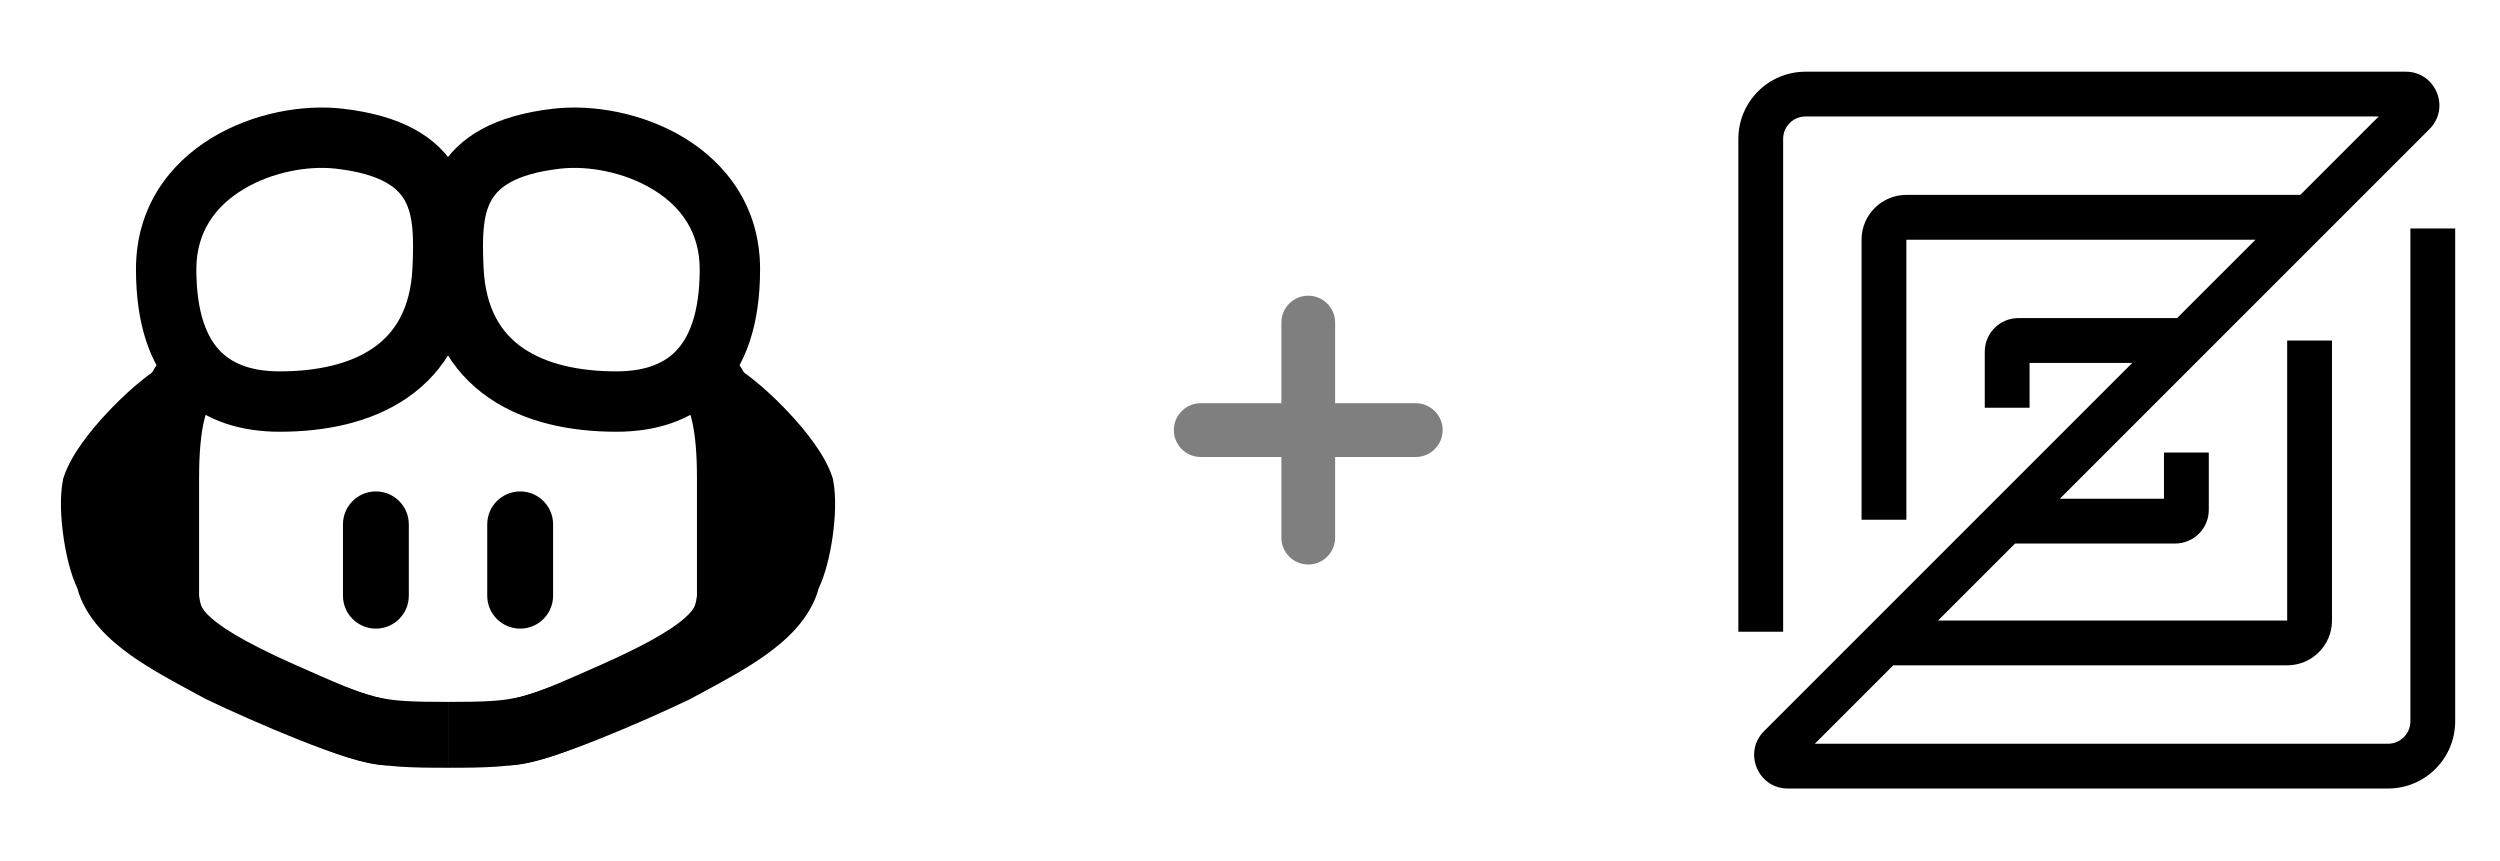
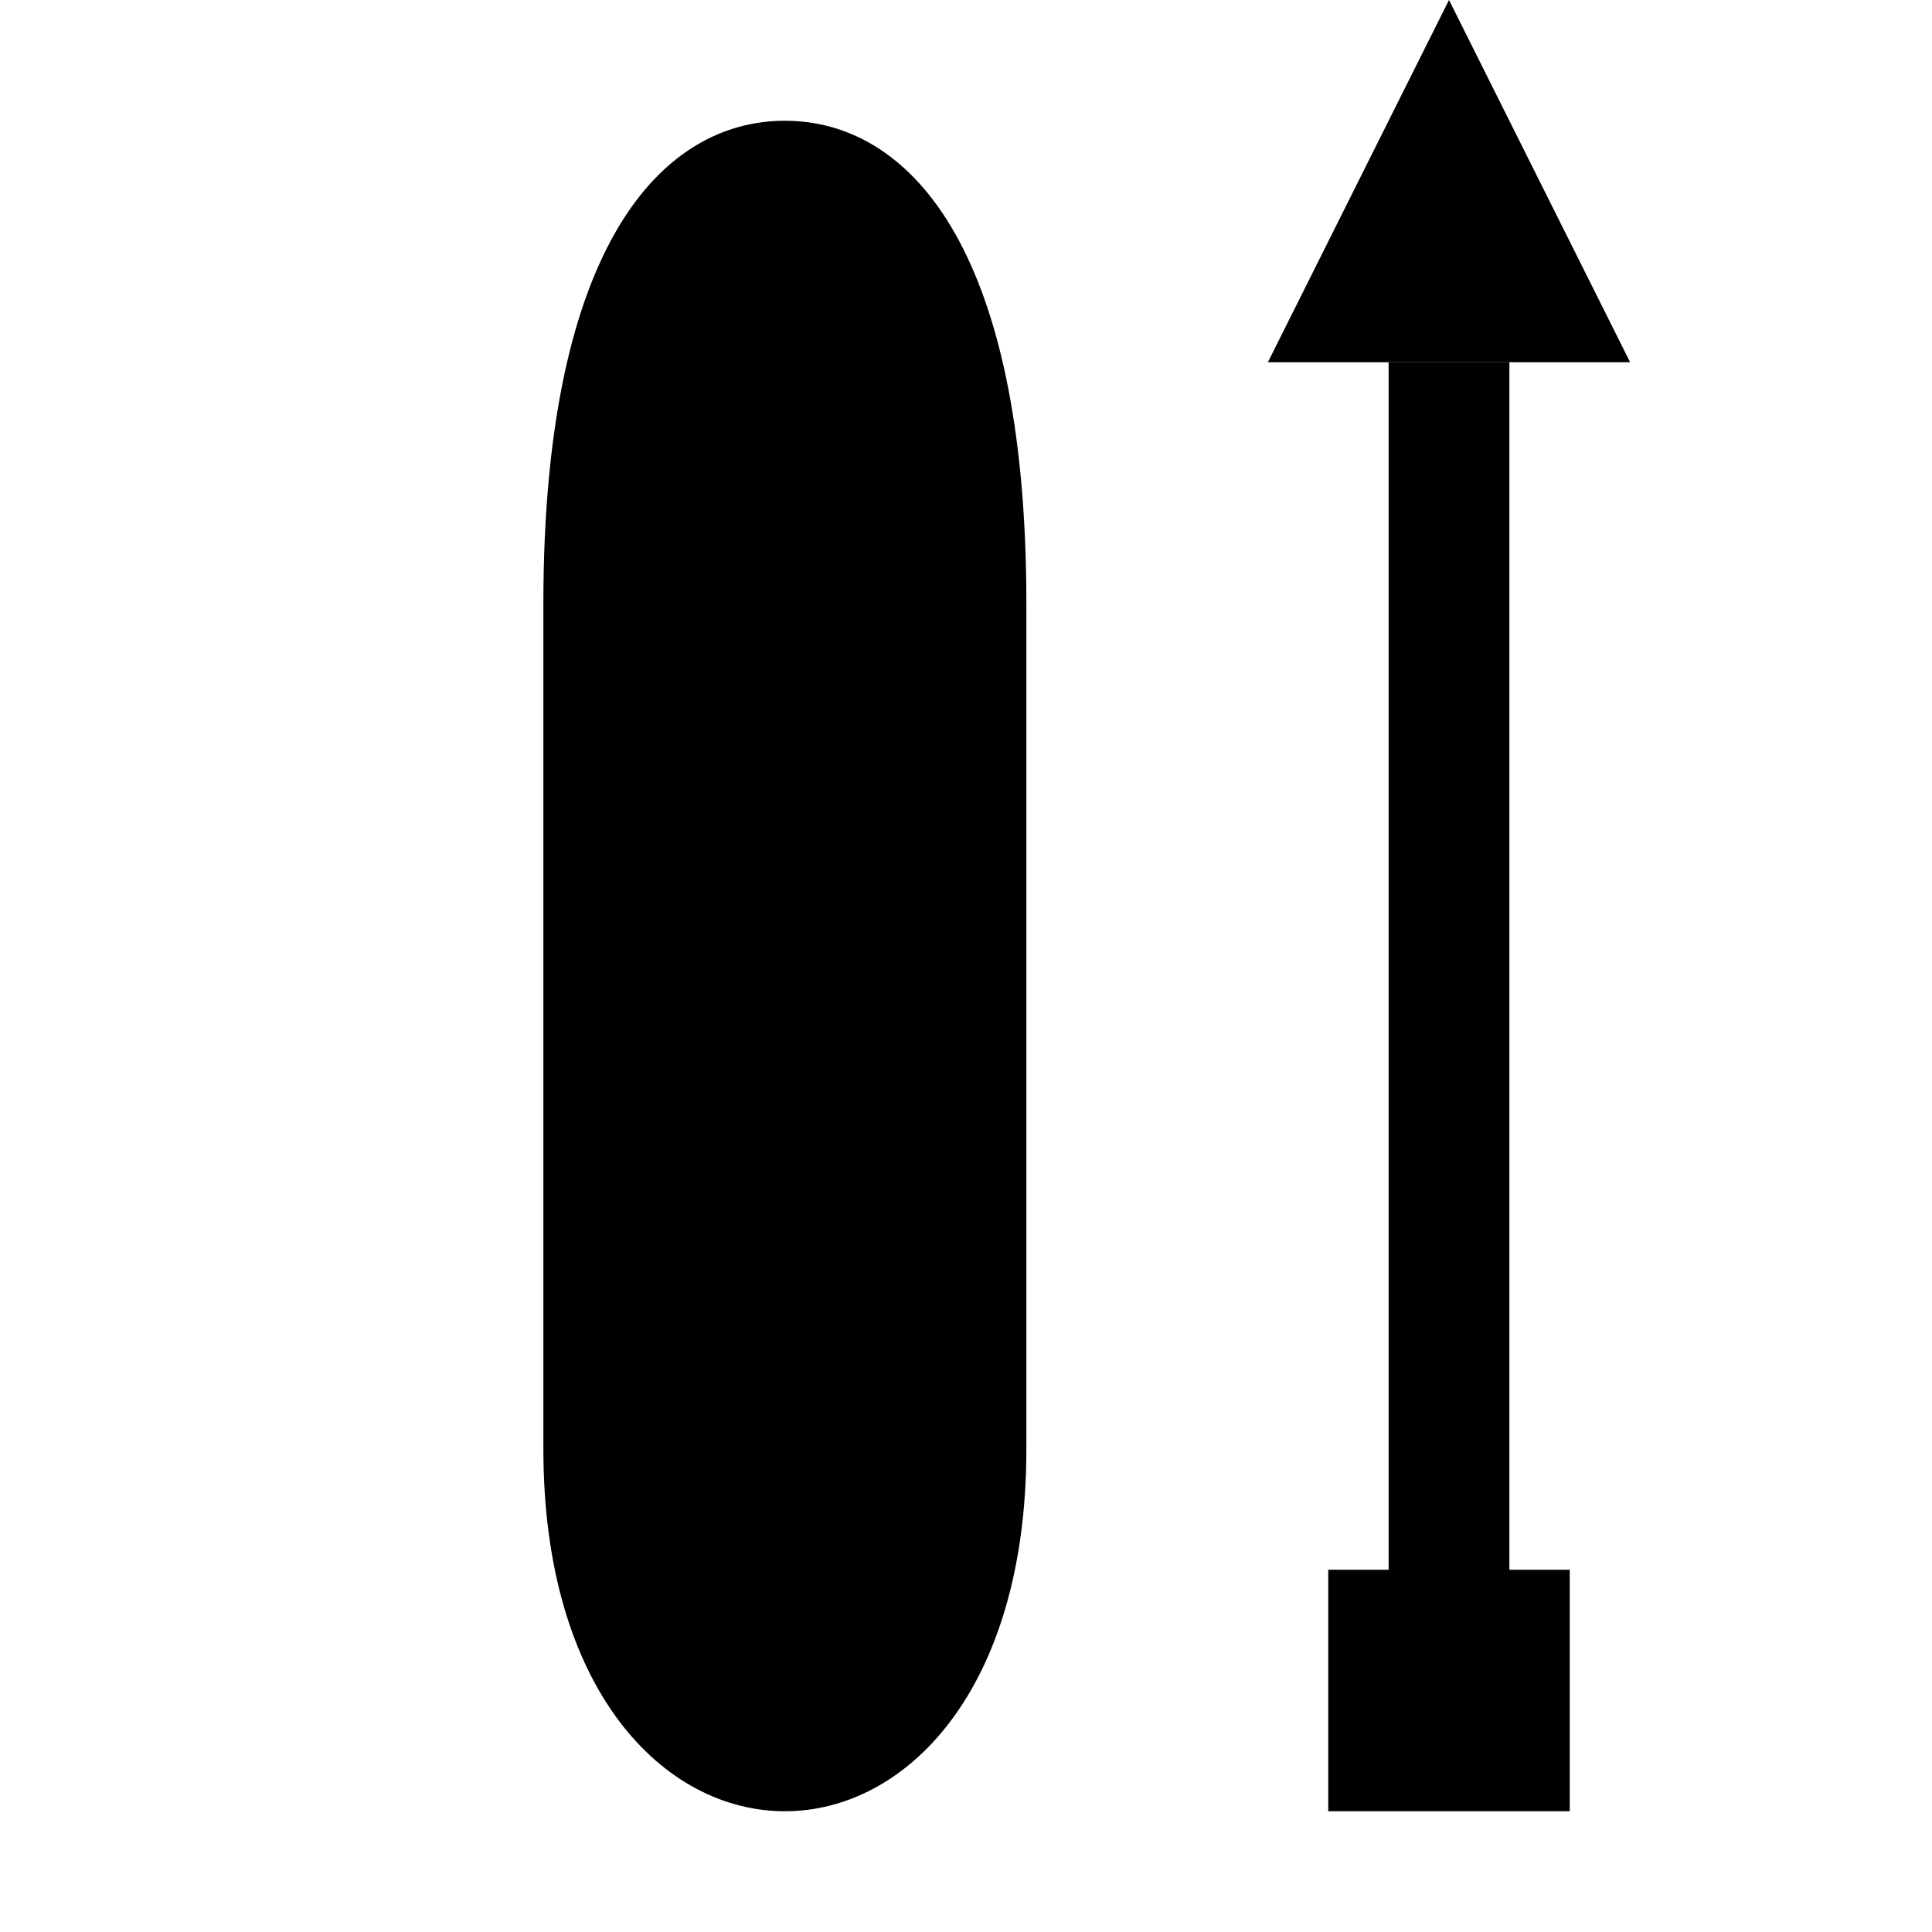
- <svg xmlns="http://www.w3.org/2000/svg" width="93" height="32" viewBox="0 0 93 32" fill="none">
-   <path fill-rule="evenodd" clip-rule="evenodd" d="M9.04 7.05C8.009 7.676 7.304 8.632 7.304 10.015C7.304 11.691 7.724 12.589 8.205 13.074C8.684 13.558 9.405 13.815 10.405 13.815C11.815 13.815 13.029 13.534 13.88 12.946C14.676 12.398 15.271 11.504 15.344 9.962C15.399 8.794 15.368 8.013 15.057 7.457C14.809 7.014 14.233 6.474 12.49 6.274C11.468 6.157 10.111 6.398 9.04 7.05ZM7.873 5.131C9.391 4.207 11.253 3.872 12.746 4.043C14.884 4.289 16.284 5.05 17.017 6.361C17.686 7.559 17.638 8.983 17.587 10.068C17.484 12.244 16.58 13.812 15.155 14.795C13.786 15.74 12.058 16.061 10.405 16.061C9.042 16.061 7.651 15.707 6.609 14.655C5.568 13.604 5.058 12.041 5.058 10.015C5.058 7.696 6.314 6.079 7.873 5.131Z" fill="black" />
-   <path fill-rule="evenodd" clip-rule="evenodd" d="M13.983 18.281C14.659 18.281 15.208 18.829 15.208 19.506V22.16C15.208 22.837 14.659 23.385 13.983 23.385C13.306 23.385 12.758 22.837 12.758 22.16V19.506C12.758 18.829 13.306 18.281 13.983 18.281Z" fill="black" />
-   <path fill-rule="evenodd" clip-rule="evenodd" d="M5.256 14.89C5.484 14.039 5.992 12.906 7.207 12.536L7.921 14.88L7.924 14.879C7.924 14.879 7.923 14.878 7.921 14.88C7.914 14.885 7.891 14.905 7.859 14.951C7.788 15.05 7.701 15.231 7.622 15.524C7.464 16.116 7.406 16.917 7.406 17.781V22.168C7.435 22.357 7.451 22.438 7.481 22.519C7.507 22.586 7.56 22.695 7.723 22.862C8.094 23.241 8.941 23.826 10.928 24.708C12.54 25.424 13.275 25.746 13.959 25.917C14.605 26.078 15.238 26.111 16.667 26.111V28.561C15.254 28.561 14.339 28.537 13.364 28.293C12.452 28.065 11.517 27.65 10.061 27.004C10.019 26.985 9.977 26.966 9.934 26.947C7.898 26.044 6.687 25.305 5.972 24.576C5.593 24.188 5.346 23.797 5.191 23.387C5.054 23.027 5.006 22.688 4.975 22.475C4.973 22.461 4.971 22.447 4.969 22.433L4.956 22.346V17.781C4.956 16.861 5.012 15.8 5.256 14.89Z" fill="black" />
-   <path fill-rule="evenodd" clip-rule="evenodd" d="M3.983 15.359C4.628 14.669 5.4 13.988 5.997 13.635L7.246 15.742C6.937 15.925 6.349 16.416 5.772 17.033C5.22 17.622 4.857 18.138 4.731 18.425C4.703 18.667 4.712 19.116 4.79 19.648C4.878 20.254 5.017 20.703 5.105 20.863L5.193 21.022L5.23 21.201C5.287 21.47 5.56 21.865 6.301 22.391C6.881 22.802 7.565 23.17 8.296 23.565C8.458 23.652 8.622 23.741 8.788 23.831C9.595 24.216 10.848 24.777 12.019 25.242C12.613 25.478 13.17 25.683 13.629 25.827C13.858 25.899 14.05 25.951 14.202 25.985C14.35 26.017 14.418 26.023 14.428 26.023C14.429 26.023 14.428 26.023 14.428 26.023L14.429 28.473C13.965 28.473 13.389 28.319 12.897 28.165C12.356 27.995 11.737 27.766 11.115 27.519C9.869 27.024 8.548 26.431 7.703 26.028L7.672 26.014L7.643 25.997C7.498 25.918 7.345 25.836 7.187 25.751C6.45 25.354 5.6 24.896 4.885 24.39C4.084 23.822 3.182 23.014 2.874 21.878C2.618 21.337 2.456 20.618 2.366 20.003C2.265 19.317 2.217 18.495 2.339 17.873L2.354 17.794L2.38 17.718C2.652 16.909 3.362 16.022 3.983 15.359Z" fill="black" />
-   <path fill-rule="evenodd" clip-rule="evenodd" d="M3.485 21.264V17.14H5.935V21.264H3.485Z" fill="black" />
-   <path fill-rule="evenodd" clip-rule="evenodd" d="M24.293 7.05C25.324 7.676 26.029 8.632 26.029 10.015C26.029 11.691 25.609 12.589 25.128 13.074C24.649 13.558 23.928 13.815 22.928 13.815C21.518 13.815 20.304 13.534 19.453 12.946C18.658 12.398 18.062 11.504 17.989 9.962C17.934 8.794 17.965 8.013 18.276 7.457C18.524 7.014 19.101 6.474 20.843 6.274C21.865 6.157 23.222 6.398 24.293 7.05ZM25.46 5.131C23.942 4.207 22.08 3.872 20.587 4.043C18.449 4.289 17.049 5.05 16.316 6.361C15.647 7.559 15.695 8.983 15.746 10.068C15.849 12.244 16.753 13.812 18.178 14.795C19.547 15.74 21.275 16.061 22.928 16.061C24.291 16.061 25.682 15.707 26.724 14.655C27.765 13.604 28.275 12.041 28.275 10.015C28.275 7.696 27.019 6.079 25.46 5.131Z" fill="black" />
-   <path fill-rule="evenodd" clip-rule="evenodd" d="M19.35 18.281C18.674 18.281 18.125 18.829 18.125 19.506V22.16C18.125 22.837 18.674 23.385 19.35 23.385C20.027 23.385 20.575 22.837 20.575 22.16V19.506C20.575 18.829 20.027 18.281 19.35 18.281Z" fill="black" />
-   <path fill-rule="evenodd" clip-rule="evenodd" d="M28.078 14.89C27.85 14.039 27.341 12.906 26.126 12.536L25.413 14.88L25.41 14.879C25.41 14.879 25.41 14.878 25.413 14.88C25.42 14.885 25.442 14.905 25.474 14.951C25.545 15.05 25.633 15.231 25.711 15.524C25.87 16.116 25.927 16.917 25.927 17.781V22.168C25.899 22.357 25.882 22.438 25.852 22.519C25.826 22.586 25.774 22.695 25.61 22.862C25.239 23.241 24.393 23.826 22.406 24.708C20.793 25.424 20.058 25.746 19.375 25.917C18.728 26.078 18.095 26.111 16.667 26.111V28.561C18.08 28.561 18.994 28.537 19.969 28.293C20.881 28.065 21.816 27.65 23.272 27.004C23.314 26.985 23.356 26.966 23.399 26.947C25.436 26.044 26.646 25.305 27.361 24.576C27.74 24.188 27.987 23.797 28.143 23.387C28.279 23.027 28.328 22.688 28.358 22.475C28.36 22.461 28.362 22.447 28.364 22.433L28.377 22.346V17.781C28.377 16.861 28.321 15.8 28.078 14.89Z" fill="black" />
-   <path fill-rule="evenodd" clip-rule="evenodd" d="M29.35 15.359C28.705 14.669 27.933 13.988 27.337 13.635L26.088 15.742C26.396 15.925 26.984 16.416 27.562 17.033C28.113 17.622 28.476 18.138 28.602 18.425C28.63 18.667 28.621 19.116 28.543 19.648C28.455 20.254 28.316 20.703 28.228 20.863L28.141 21.022L28.103 21.201C28.047 21.47 27.774 21.865 27.032 22.391C26.452 22.802 25.768 23.17 25.037 23.565C24.875 23.652 24.711 23.741 24.545 23.831C23.738 24.216 22.485 24.777 21.314 25.242C20.72 25.478 20.163 25.683 19.704 25.827C19.475 25.899 19.283 25.951 19.131 25.985C18.983 26.017 18.915 26.023 18.905 26.023C18.905 26.023 18.904 26.023 18.905 26.023L18.904 28.473C19.369 28.473 19.944 28.319 20.436 28.165C20.977 27.995 21.596 27.766 22.218 27.519C23.465 27.024 24.785 26.431 25.63 26.028L25.661 26.014L25.69 25.997C25.835 25.918 25.988 25.836 26.146 25.751C26.883 25.354 27.733 24.896 28.448 24.39C29.25 23.822 30.152 23.014 30.459 21.878C30.715 21.337 30.878 20.618 30.968 20.003C31.068 19.317 31.116 18.495 30.994 17.873L30.979 17.794L30.953 17.718C30.681 16.909 29.971 16.022 29.35 15.359Z" fill="black" />
-   <path fill-rule="evenodd" clip-rule="evenodd" d="M29.848 21.264V17.14H27.398V21.264H29.848Z" fill="black" />
-   <path fill-rule="evenodd" clip-rule="evenodd" d="M48.667 11C49.219 11 49.667 11.448 49.667 12V15H52.667C53.219 15 53.667 15.448 53.667 16C53.667 16.552 53.219 17 52.667 17H49.667V20C49.667 20.552 49.219 21 48.667 21C48.114 21 47.667 20.552 47.667 20V17H44.667C44.114 17 43.667 16.552 43.667 16C43.667 15.448 44.114 15 44.667 15H47.667V12C47.667 11.448 48.114 11 48.667 11Z" fill="black" fill-opacity="0.5" />
-   <path fill-rule="evenodd" clip-rule="evenodd" d="M67.167 4.333C66.706 4.333 66.333 4.706 66.333 5.167V23.5H64.667V5.167C64.667 3.786 65.786 2.667 67.167 2.667H89.494C90.608 2.667 91.165 4.013 90.378 4.801L76.626 18.552H80.5V16.833H82.167V18.969C82.167 19.659 81.607 20.219 80.917 20.219H74.96L72.095 23.083H85.083V12.667H86.75V23.083C86.75 24.004 86.004 24.75 85.083 24.75H70.428L67.512 27.667H88.833C89.293 27.667 89.667 27.294 89.667 26.833V8.5H91.333V26.833C91.333 28.214 90.214 29.333 88.833 29.333H66.506C65.392 29.333 64.835 27.987 65.622 27.199L79.321 13.5H75.5V15.167H73.833V13.083C73.833 12.393 74.393 11.833 75.083 11.833H80.988L83.905 8.917H70.917V19.333H69.25V8.917C69.25 7.996 69.996 7.25 70.917 7.25H85.571L88.488 4.333H67.167Z" fill="black" />
+ <svg xmlns="http://www.w3.org/2000/svg" width="16" height="16" viewBox="0 0 16 16" fill="none">
+   <g fill="black">
+     <path d="M6.5 1C5.5 1 4.5 2 4.5 5V12C4.5 14 5.5 15 6.5 15C7.5 15 8.5 14 8.5 12V5C8.5 2 7.5 1 6.5 1ZM5.5 5V11H7.5V5H5.5Z" />
+     <path d="M11 13H13V15H11V13Z" />
+     <rect x="11.5" y="3" width="1" height="11" />
+     <path d="M12 0L10.5 3H13.5L12 0Z" />
+   </g>
</svg>
